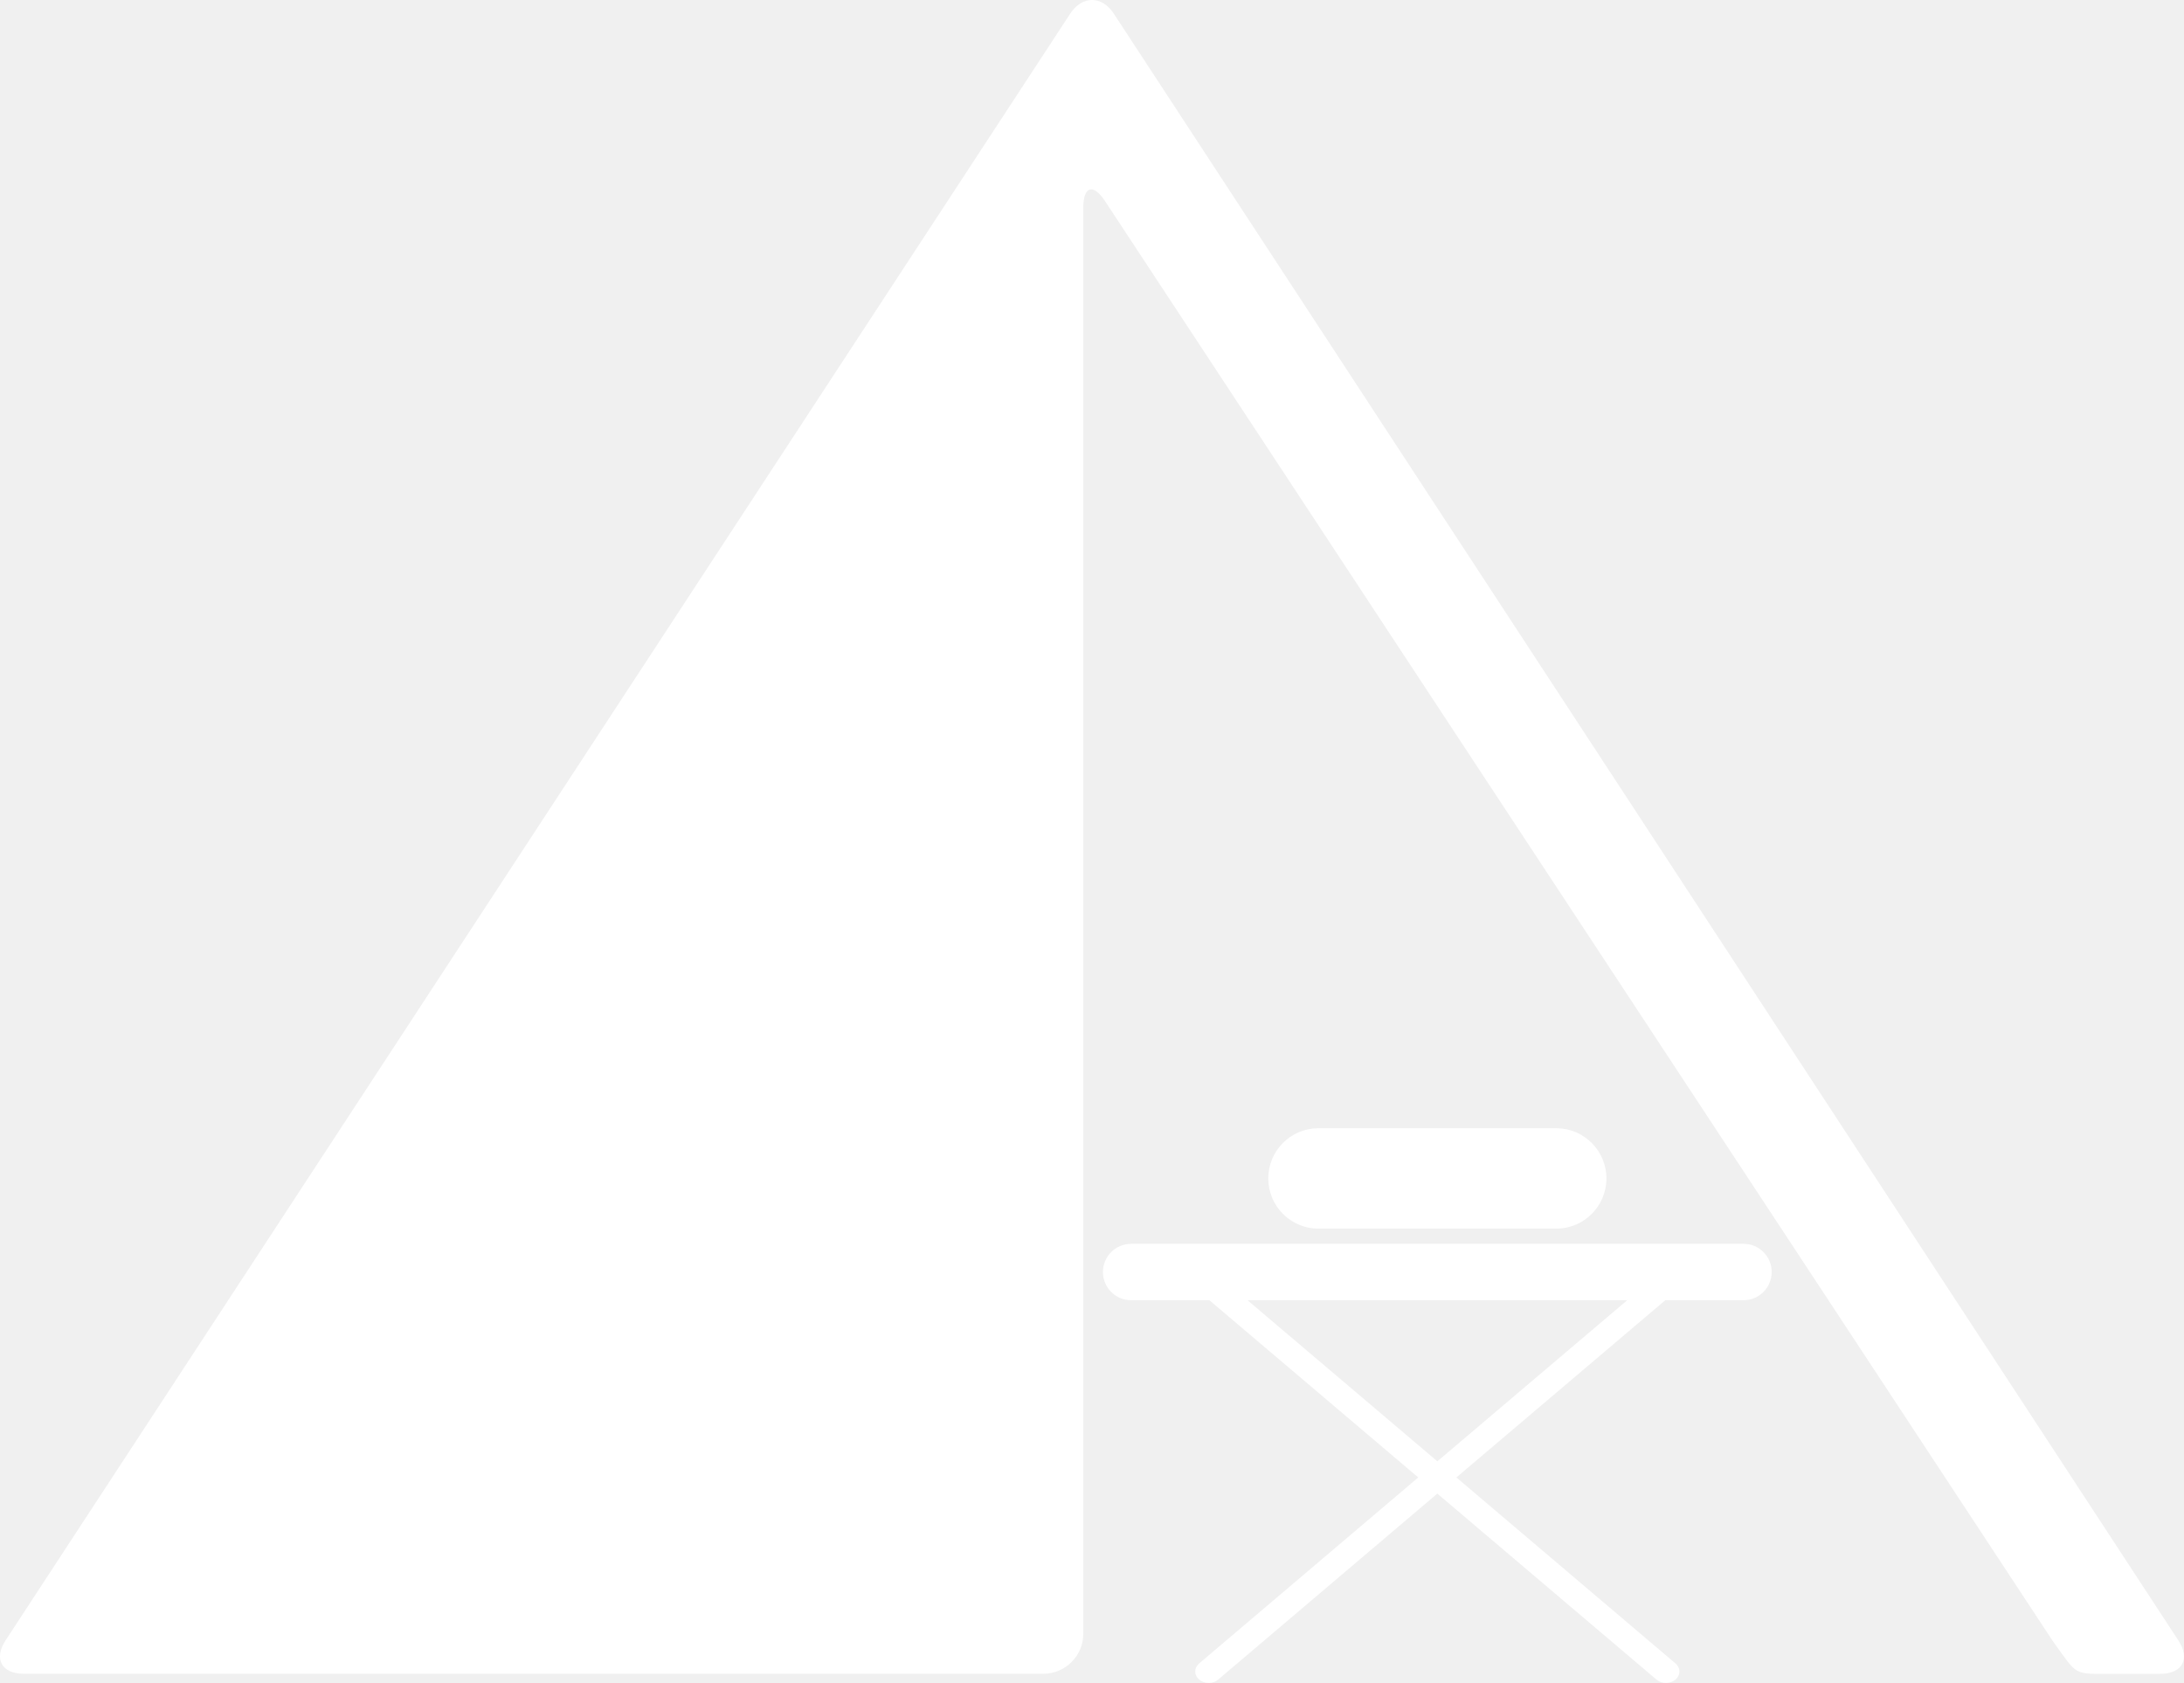
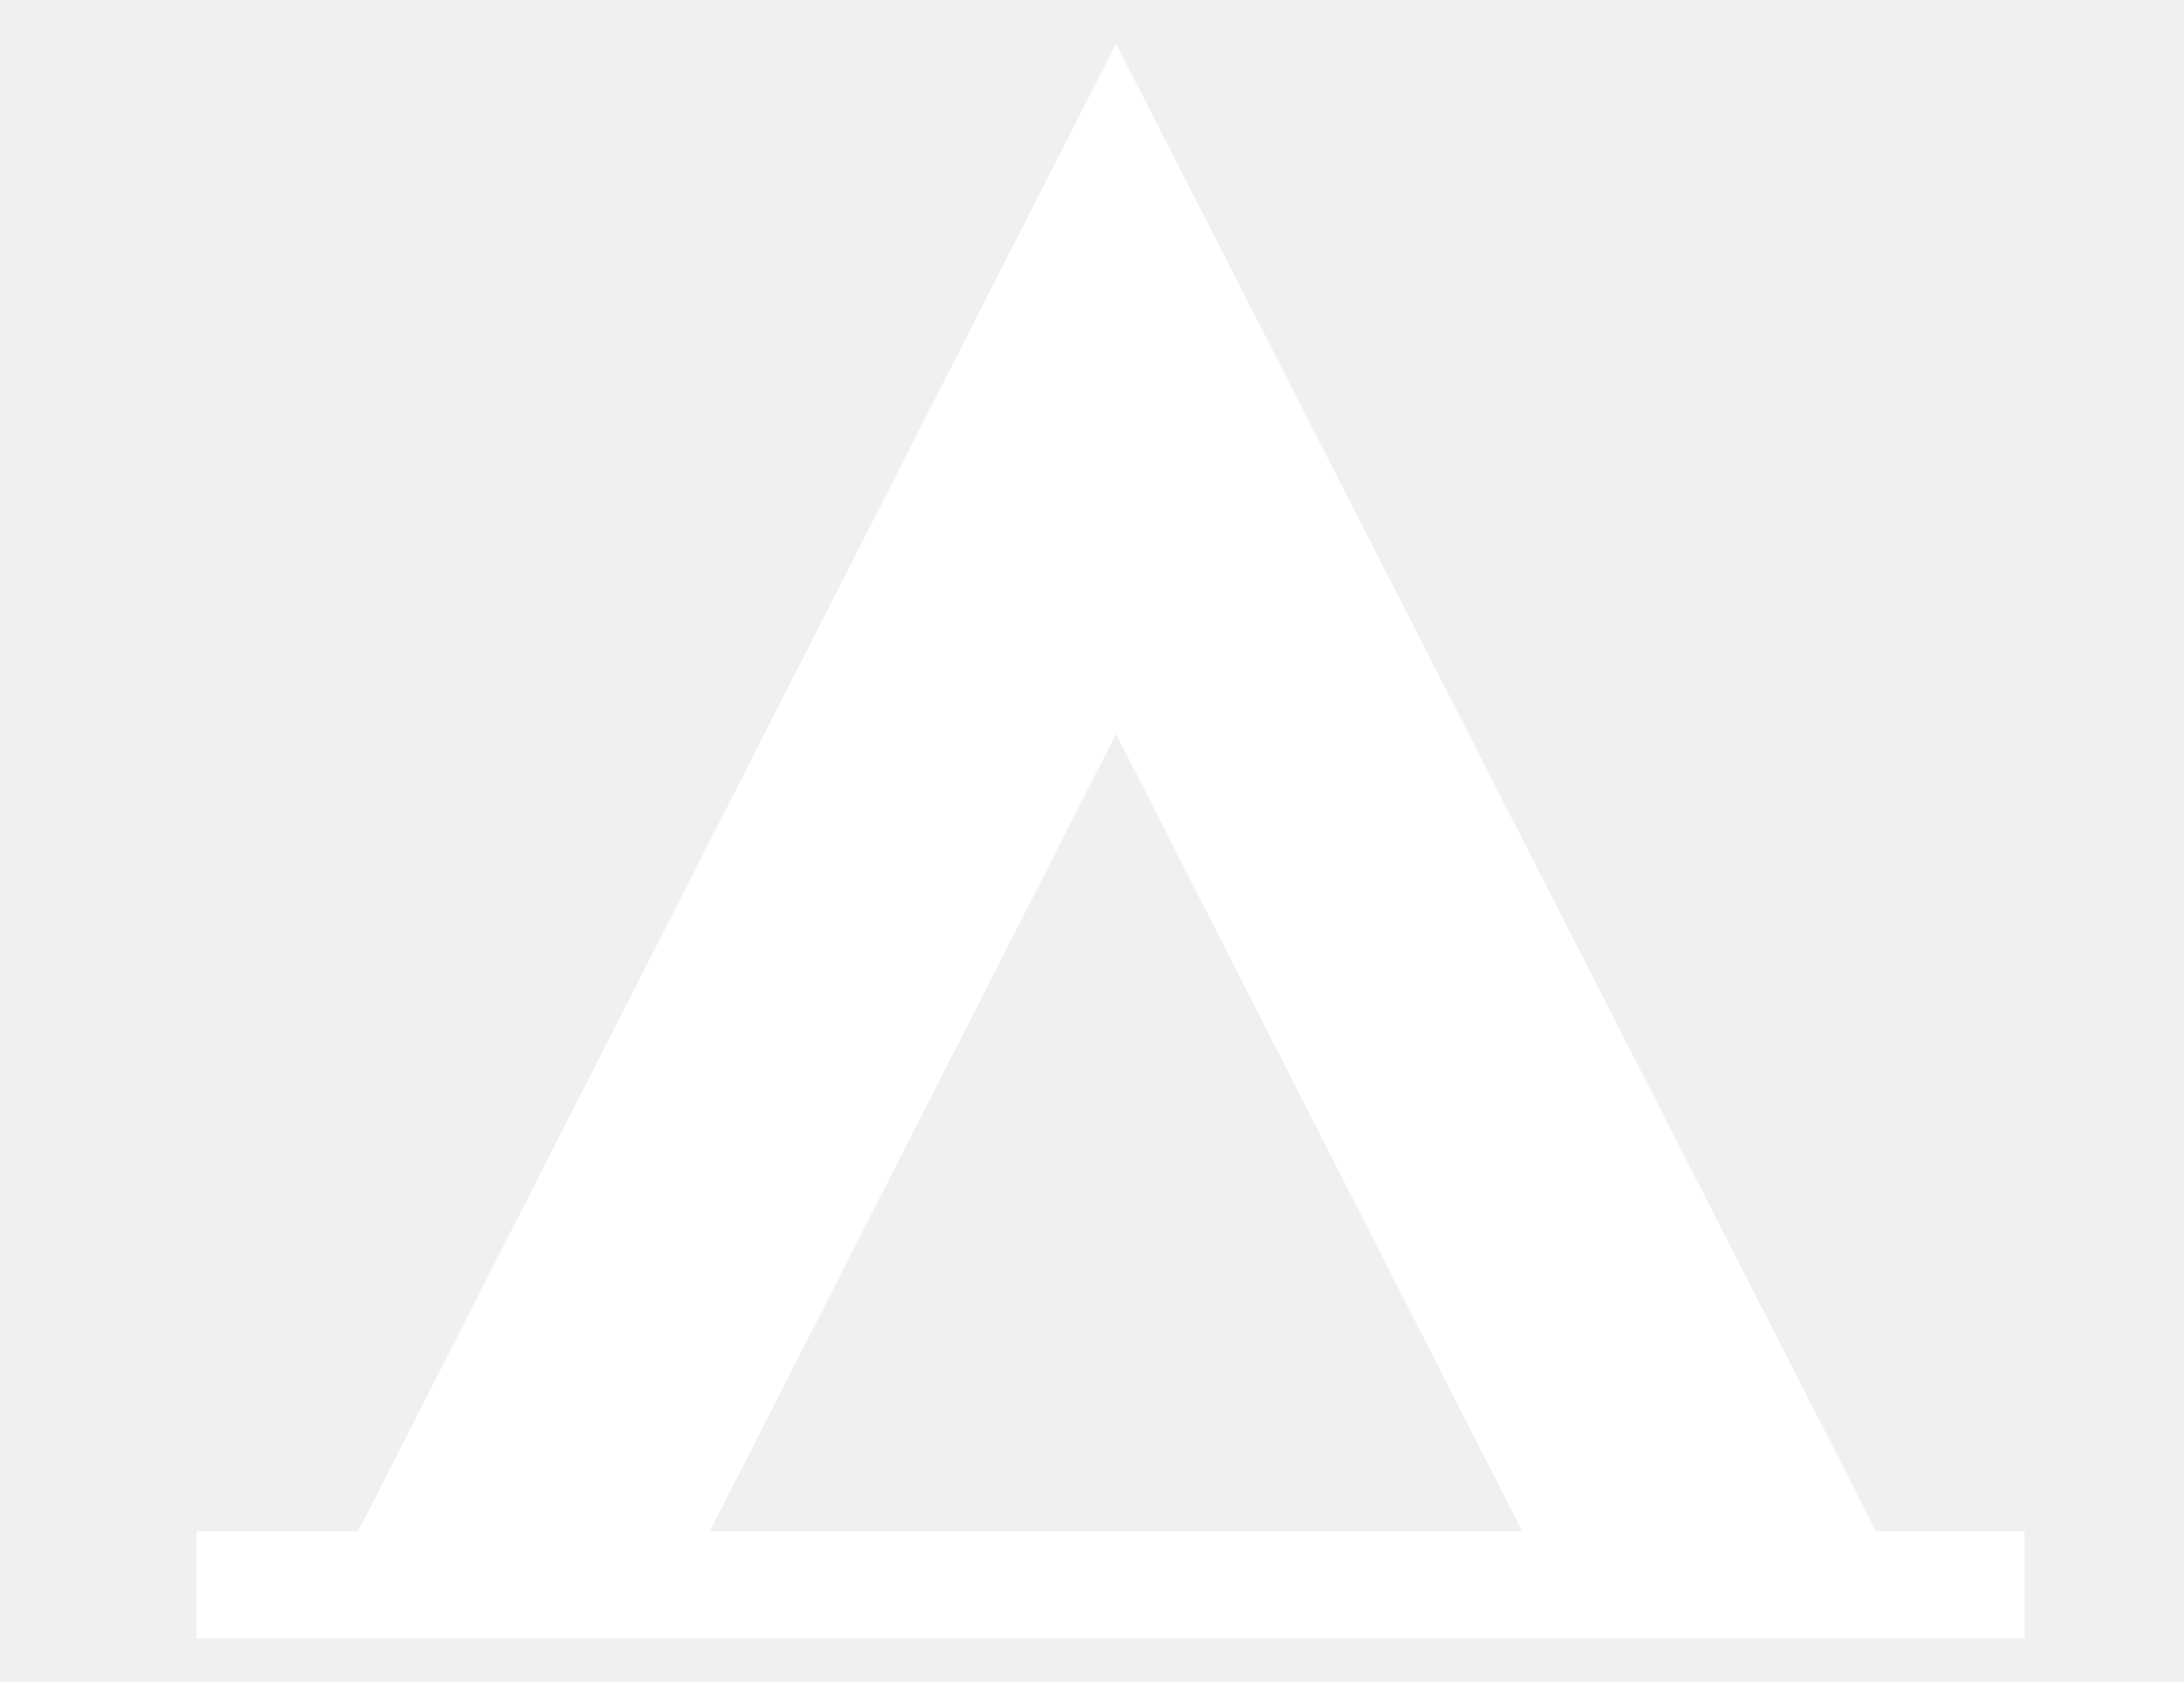
- <svg xmlns="http://www.w3.org/2000/svg" version="1.1" id="Layer_1" x="0px" y="0px" width="100px" height="77.038px" viewBox="0 0 100 77.038" enable-background="new 0 0 100 77.038" xml:space="preserve">
+ <svg xmlns="http://www.w3.org/2000/svg" version="1.1" id="Layer_1" x="0px" y="0px" viewBox="0 0 100 77" enable-background="new 0 0 100 77" xml:space="preserve">
  <g>
-     <path style="fill:white;" d="M49.601,9.519c0-1.004,0.452-1.141,1.004-0.3l43.37,65.876c1.2,1.656,0.898,1.525,2.831,1.525h2.113   c1.005,0,1.376-0.688,0.824-1.527L51.001,0.629c-0.549-0.839-1.45-0.839-2.001,0L0.254,75.09c-0.55,0.841-0.179,1.527,0.826,1.527   h46.693c1.005,0,1.828-0.82,1.828-1.827V9.519z" />
-     <path style="fill:white;" d="M79.836,56.937H51.789c-0.711,0-1.288,0.578-1.288,1.29c0,0.713,0.577,1.291,1.288,1.291h3.585l9.565,8.113l-10.033,8.514   c-0.241,0.203-0.241,0.534,0,0.738c0.239,0.205,0.632,0.205,0.872,0l10.034-8.513l10.033,8.513c0.241,0.205,0.633,0.205,0.872,0   c0.242-0.204,0.242-0.535,0-0.738l-10.033-8.514l9.566-8.113h3.583c0.711,0,1.288-0.578,1.288-1.291   C81.124,57.515,80.547,56.937,79.836,56.937z M65.813,66.892l-8.693-7.374h17.387L65.813,66.892z" />
-     <path style="fill:white;" d="M73.554,53.943c0,1.269-1.028,2.298-2.296,2.298H60.367c-1.268,0-2.296-1.029-2.296-2.298l0,0   c0-1.27,1.028-2.298,2.296-2.298h10.891C72.525,51.645,73.554,52.675,73.554,53.943L73.554,53.943z" />
+     <path fill="#FFFFFF" d="M32.5,70.1l18.6-36.5l18.6,36.5H32.5z M85.9,70.1L51.1,2L16.4,70.1H9V75h83.7v-4.9H85.9z" />
  </g>
</svg>
